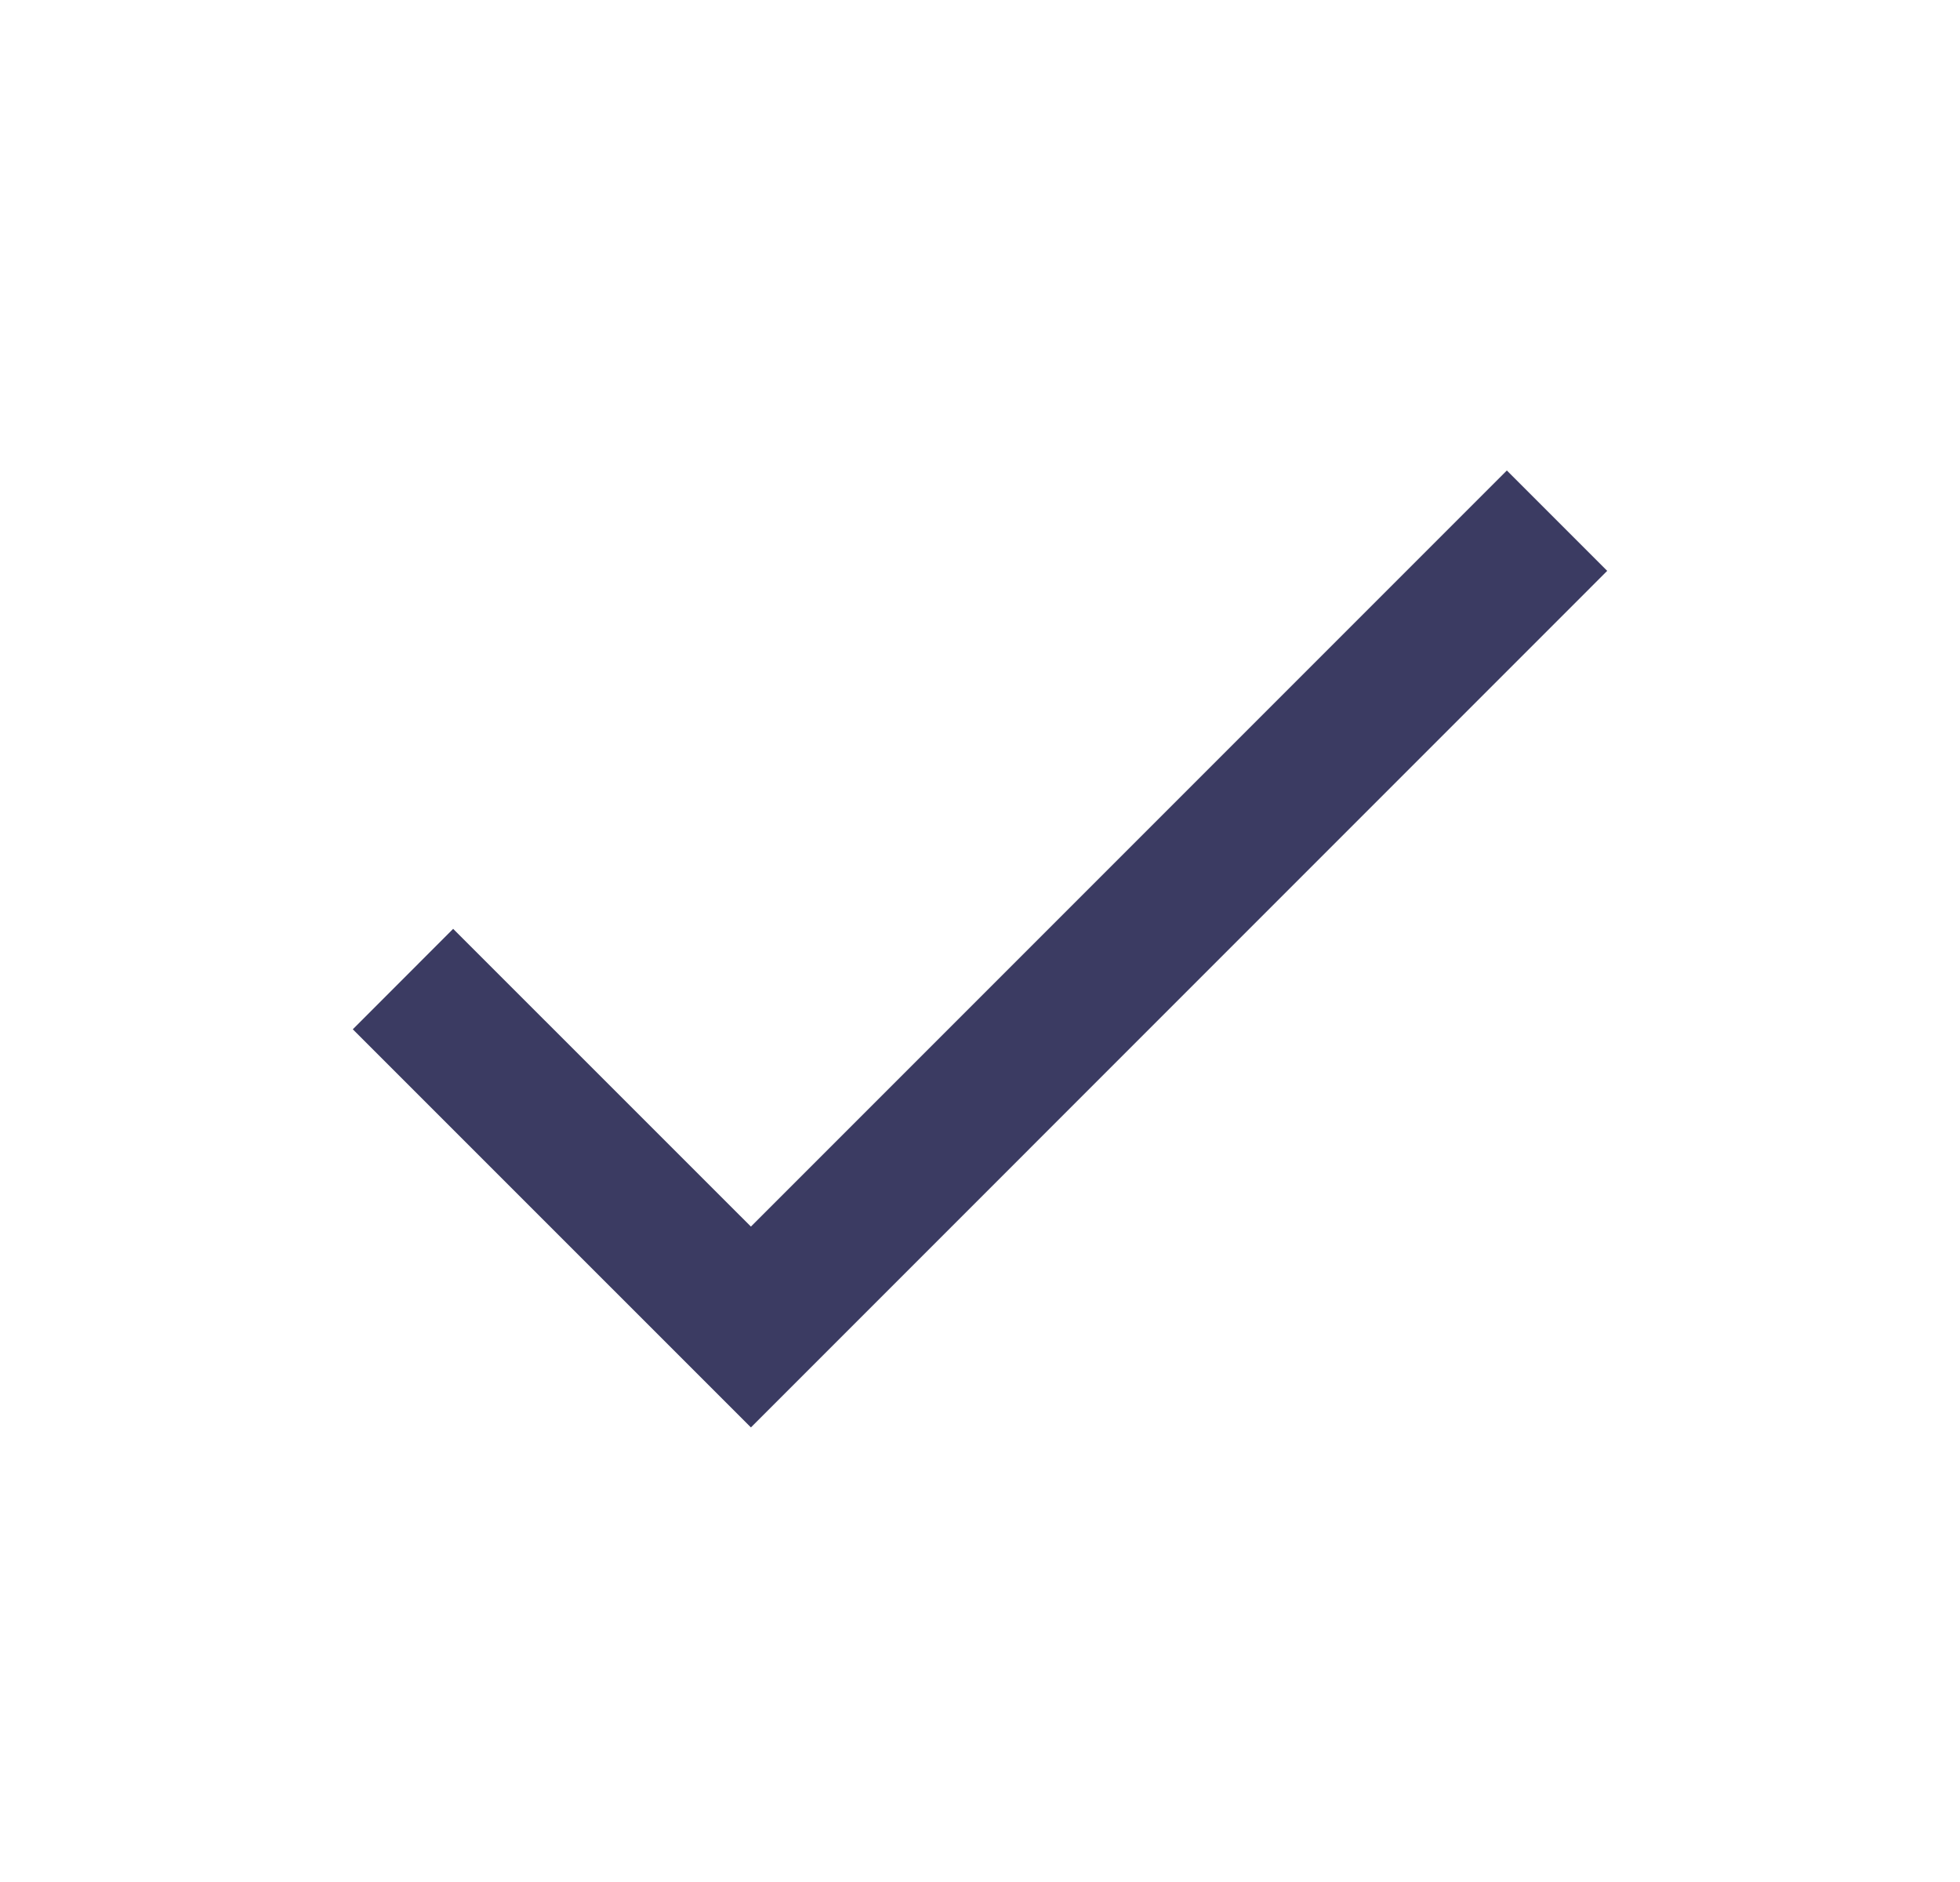
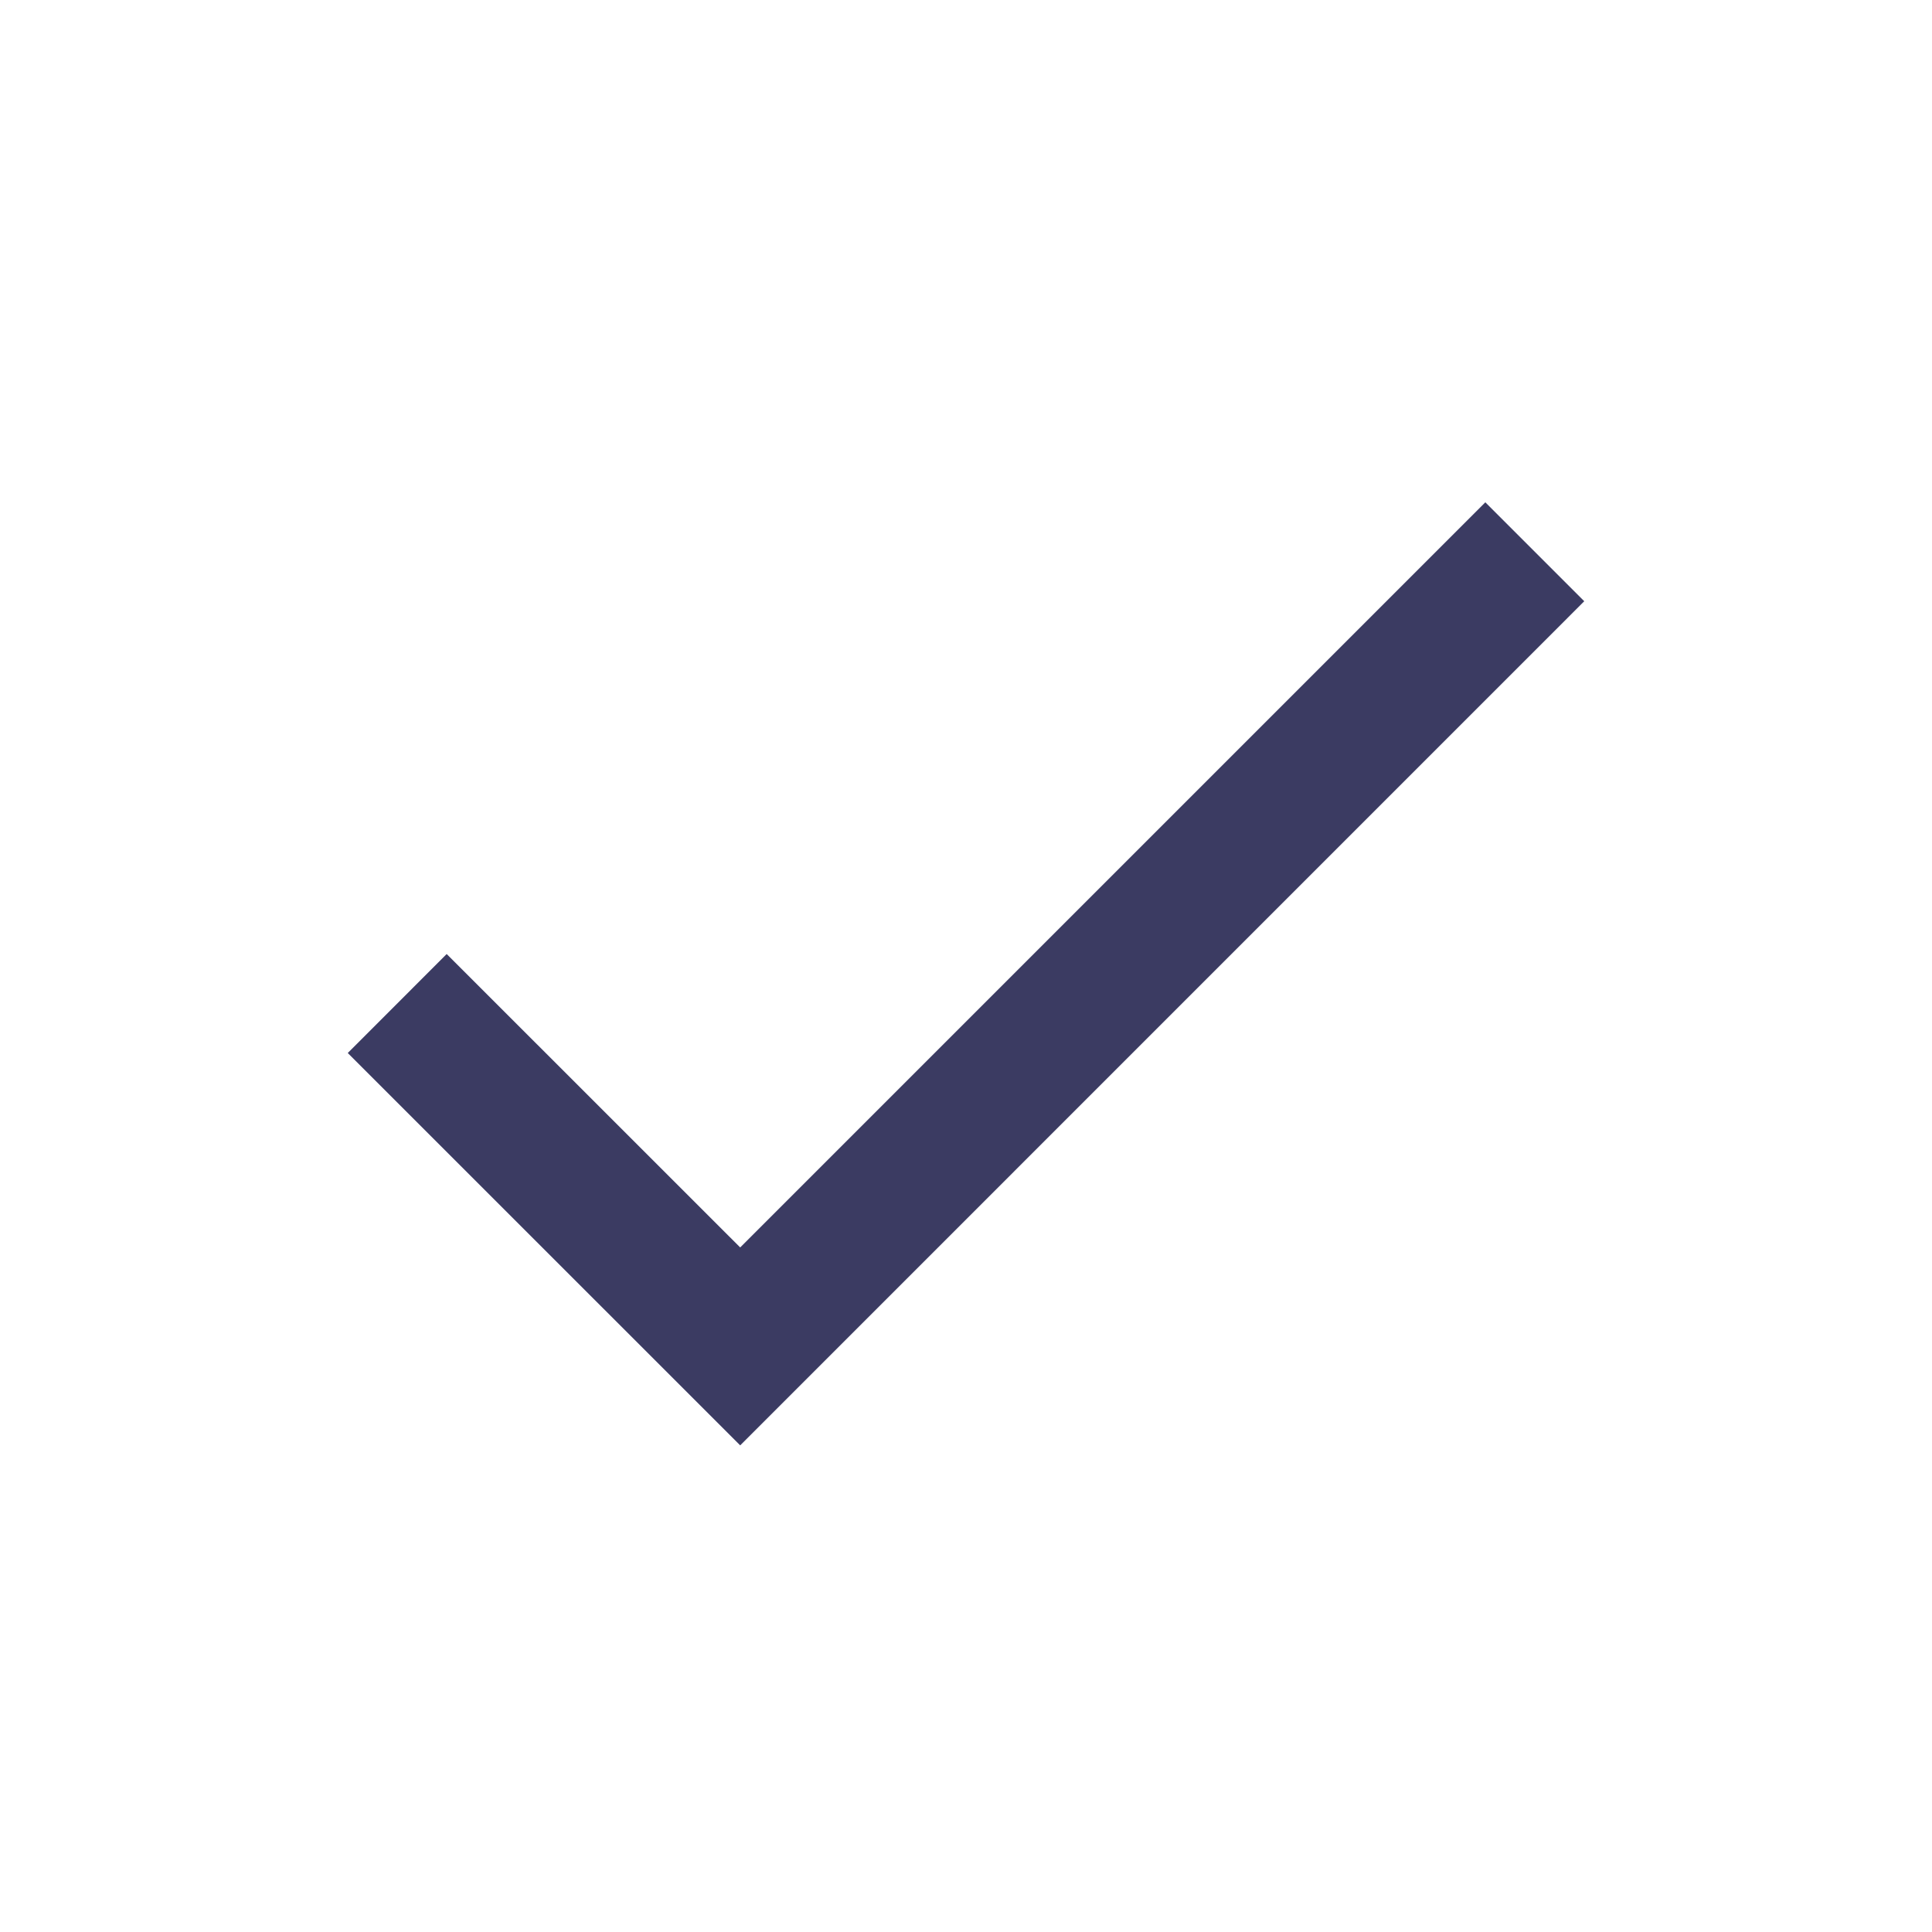
- <svg xmlns="http://www.w3.org/2000/svg" width="25" height="24" viewBox="0 0 25 24" fill="none">
-   <path d="M9.578 15.642L19.22 6L20.5 7.28L9.578 18.203L4.5 13.126L5.78 11.845L9.578 15.642Z" fill="#3B3B62" />
+ <svg xmlns="http://www.w3.org/2000/svg" width="25" height="25" viewBox="0 0 25 24" fill="none">
+   <g id="Icon/Action/check">
+     <path id="Vector" d="M9.578 15.642L19.22 6L20.5 7.28L9.578 18.203L4.5 13.126L5.78 11.845L9.578 15.642Z" fill="#3B3B62" />
+   </g>
</svg>
